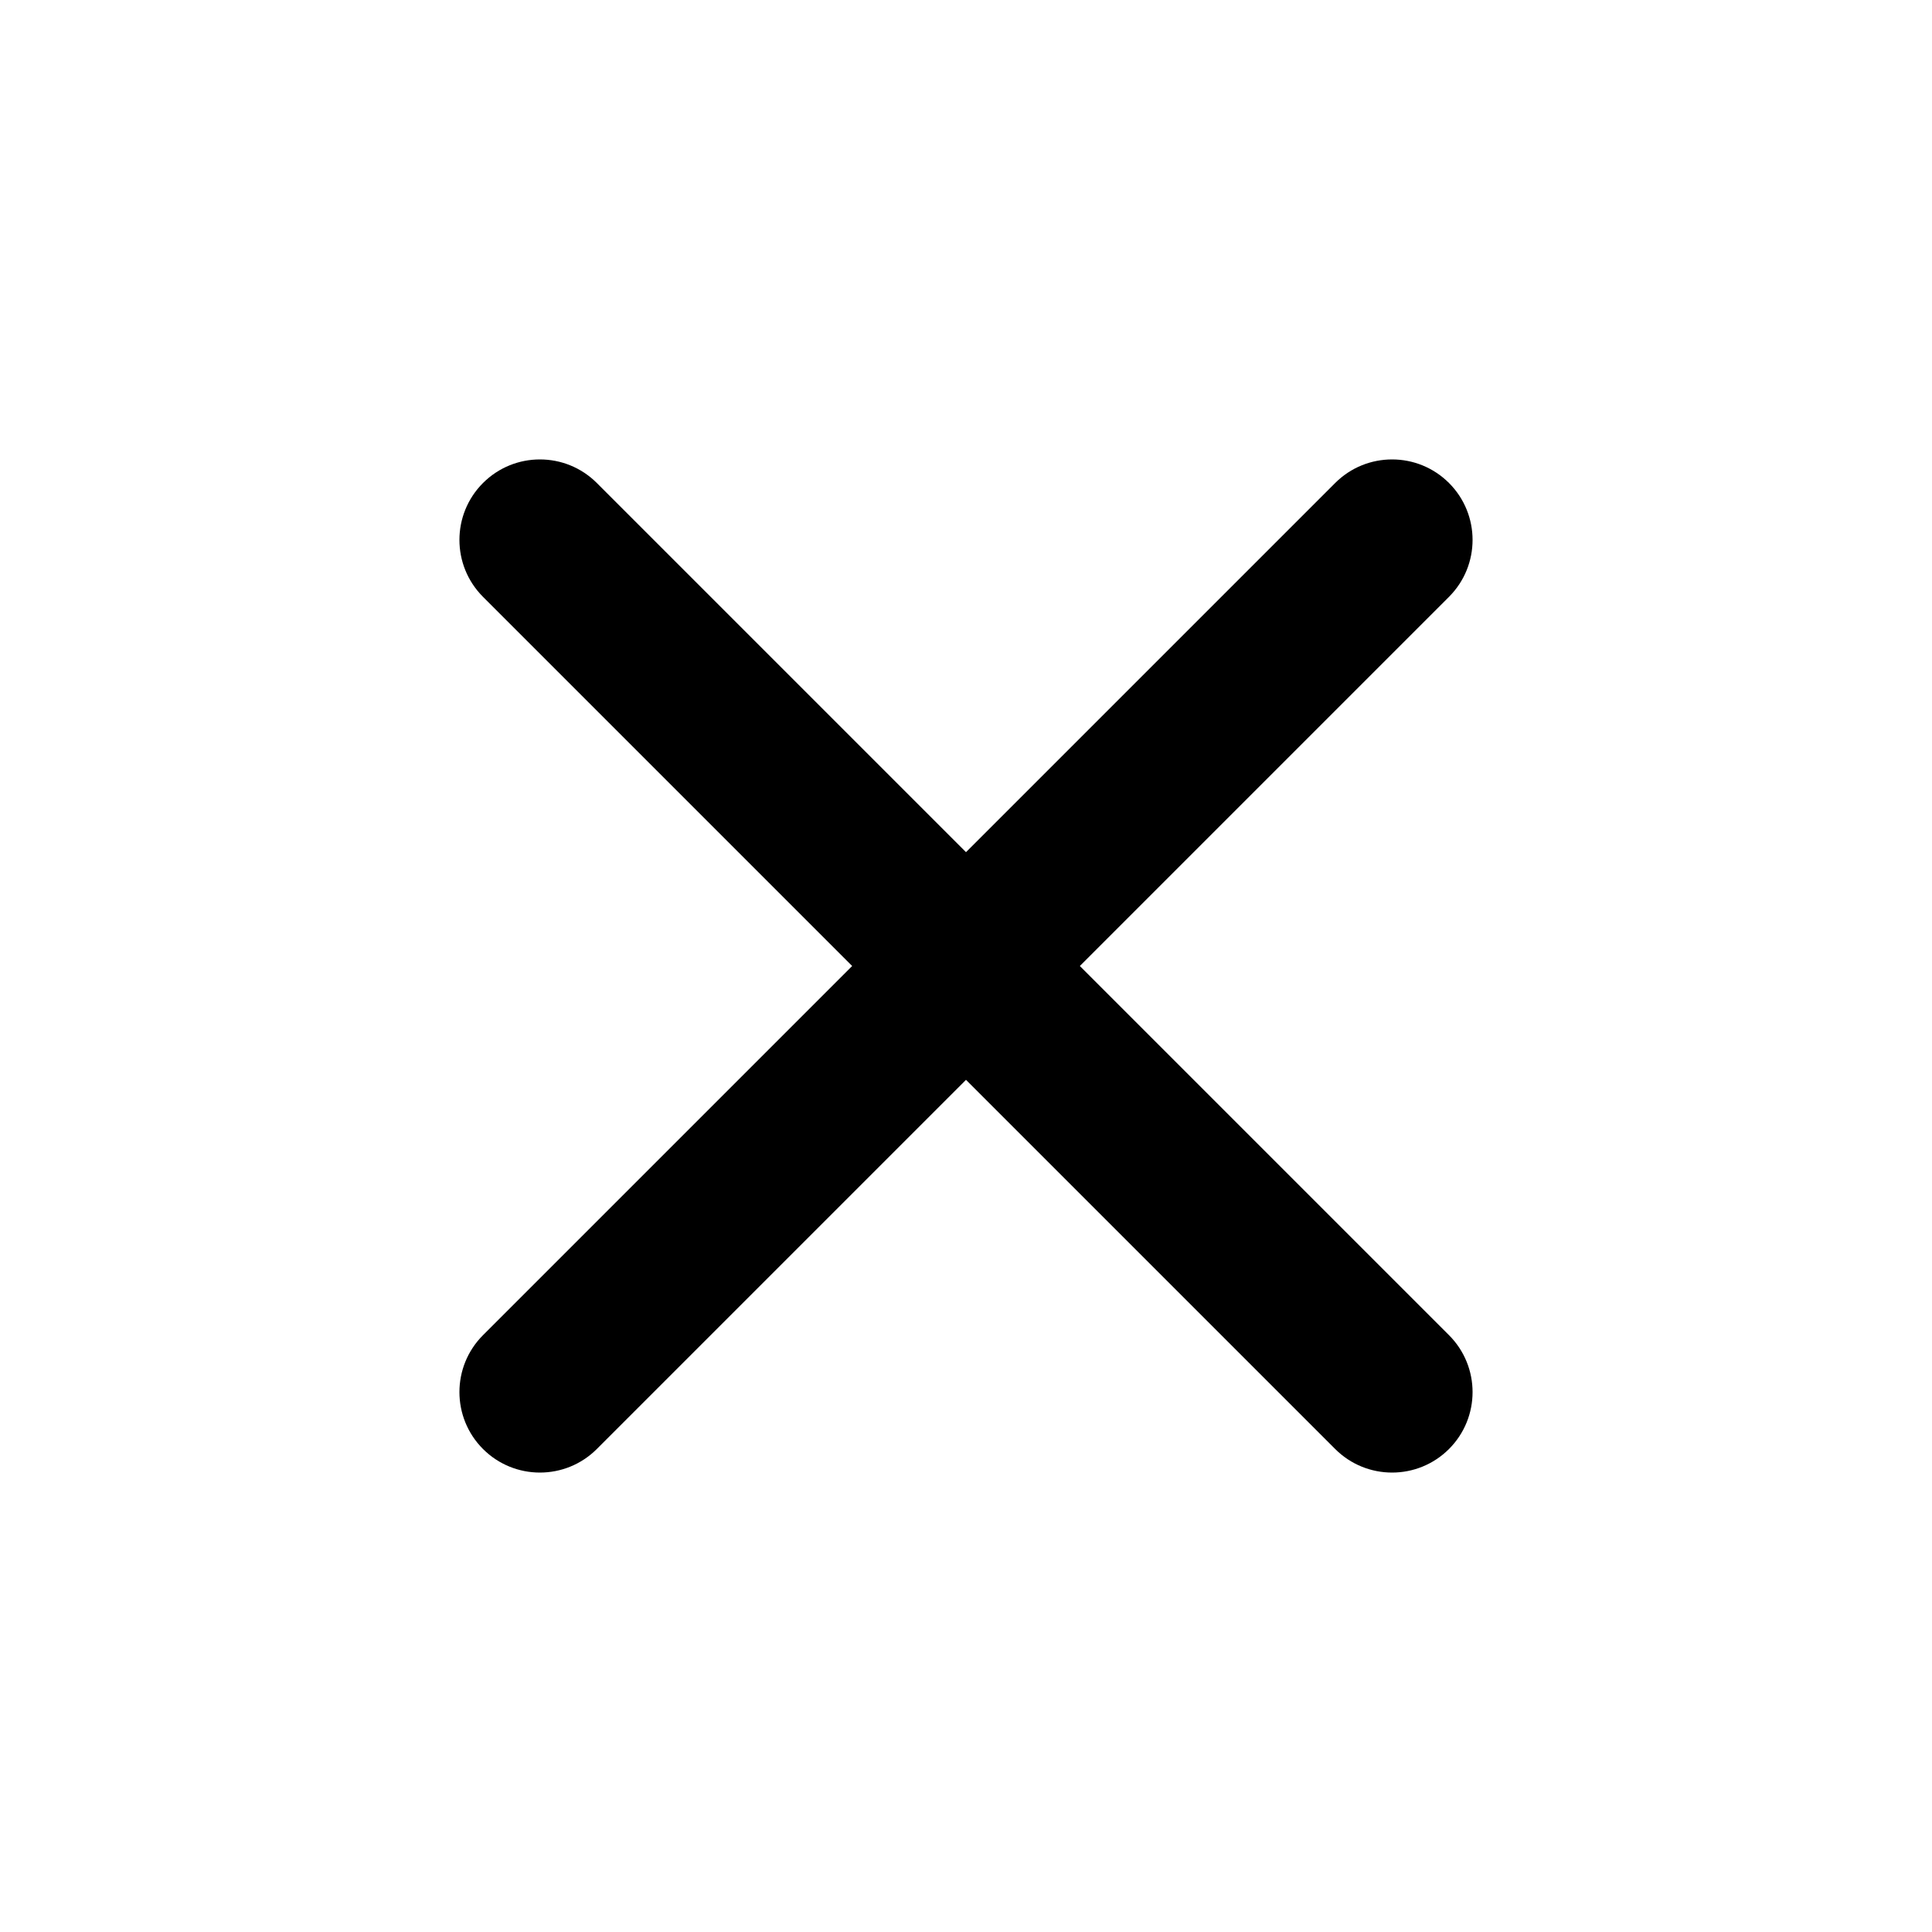
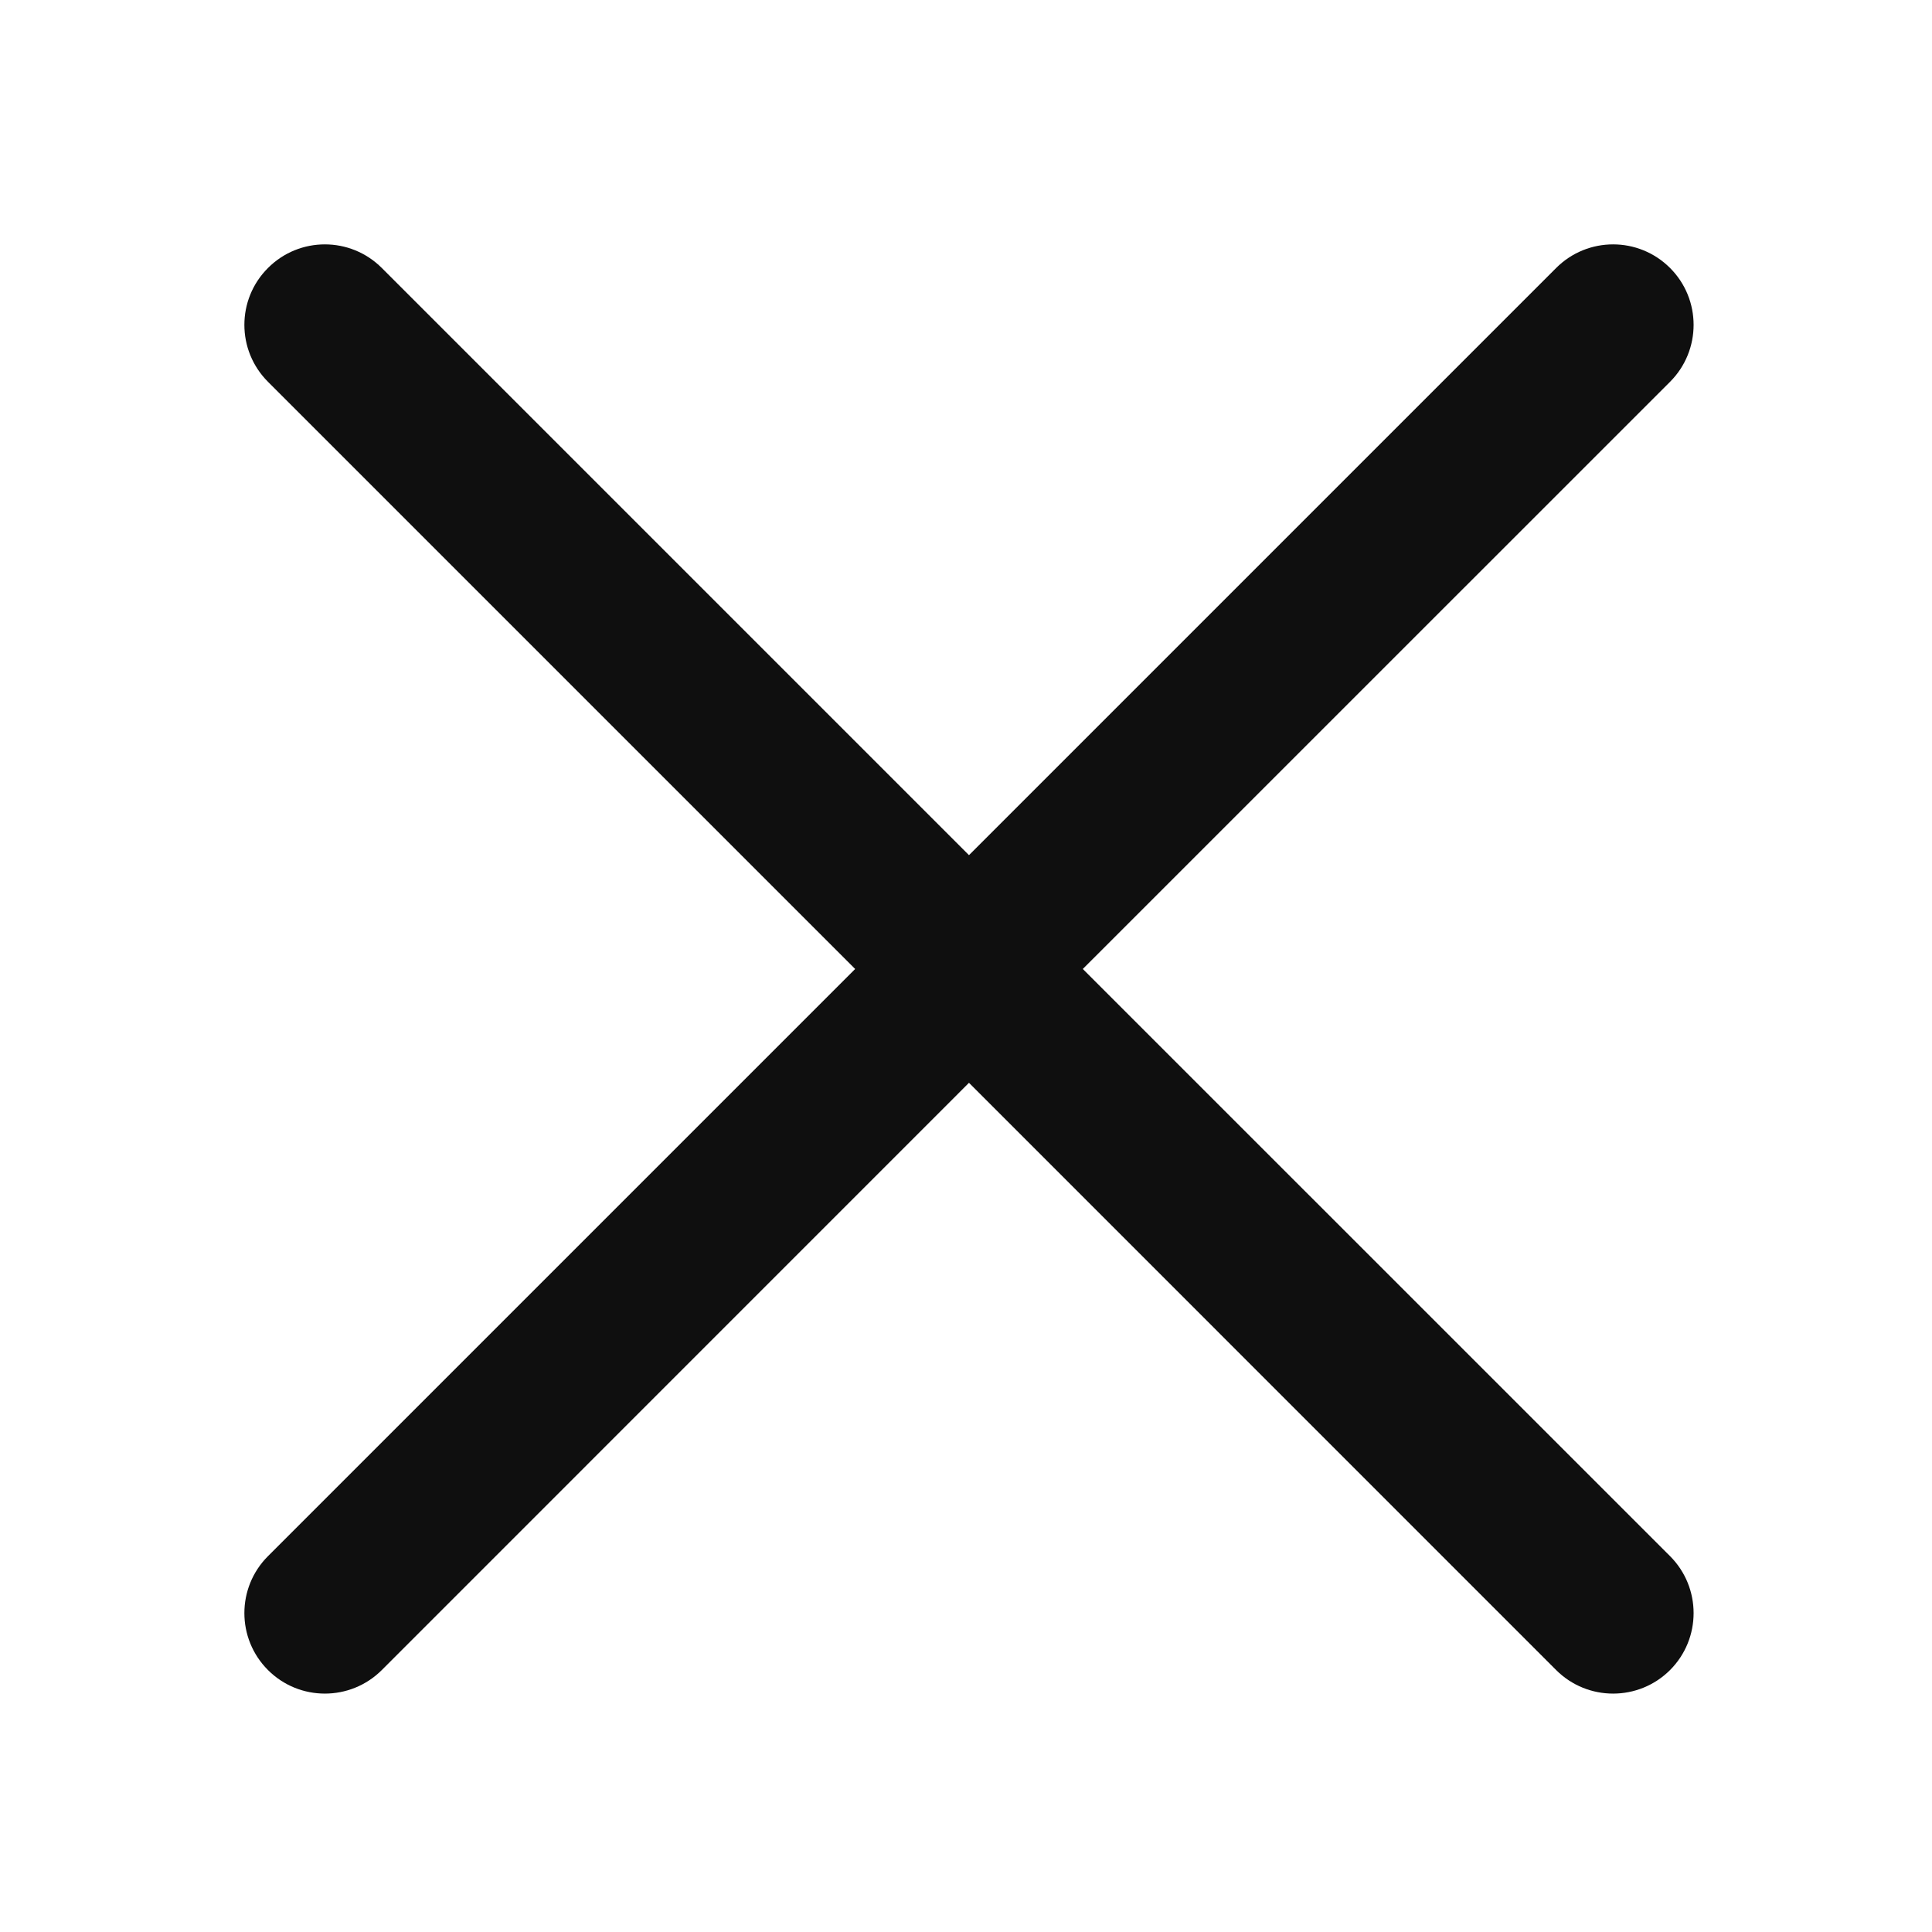
- <svg xmlns="http://www.w3.org/2000/svg" id="Outline" viewBox="0 0 24 24" width="512" height="512">
-   <path d="M18,6h0a1,1,0,0,0-1.414,0L12,10.586,7.414,6A1,1,0,0,0,6,6H6A1,1,0,0,0,6,7.414L10.586,12,6,16.586A1,1,0,0,0,6,18H6a1,1,0,0,0,1.414,0L12,13.414,16.586,18A1,1,0,0,0,18,18h0a1,1,0,0,0,0-1.414L13.414,12,18,7.414A1,1,0,0,0,18,6Z" />
+ <svg xmlns="http://www.w3.org/2000/svg" width="512px" height="512px" viewBox="0 0 24 24" fill="none">
+   <g id="SVGRepo_bgCarrier" stroke-width="0" />
+   <g id="SVGRepo_tracerCarrier" stroke-linecap="round" stroke-linejoin="round" />
+   <g id="SVGRepo_iconCarrier">
+     <path d="M20.746 3.329C20.355 2.938 19.722 2.938 19.331 3.329L12.037 10.623L4.743 3.329C4.352 2.938 3.719 2.938 3.329 3.329C2.938 3.719 2.938 4.352 3.329 4.743L10.623 12.037L3.329 19.331C2.938 19.722 2.938 20.355 3.329 20.746C3.719 21.136 4.352 21.136 4.743 20.746L12.037 13.451L19.331 20.746C19.722 21.136 20.355 21.136 20.746 20.746C21.136 20.355 21.136 19.722 20.746 19.331L13.451 12.037L20.746 4.743C21.136 4.352 21.136 3.719 20.746 3.329Z" fill="#0F0F0F" />
+   </g>
</svg>
